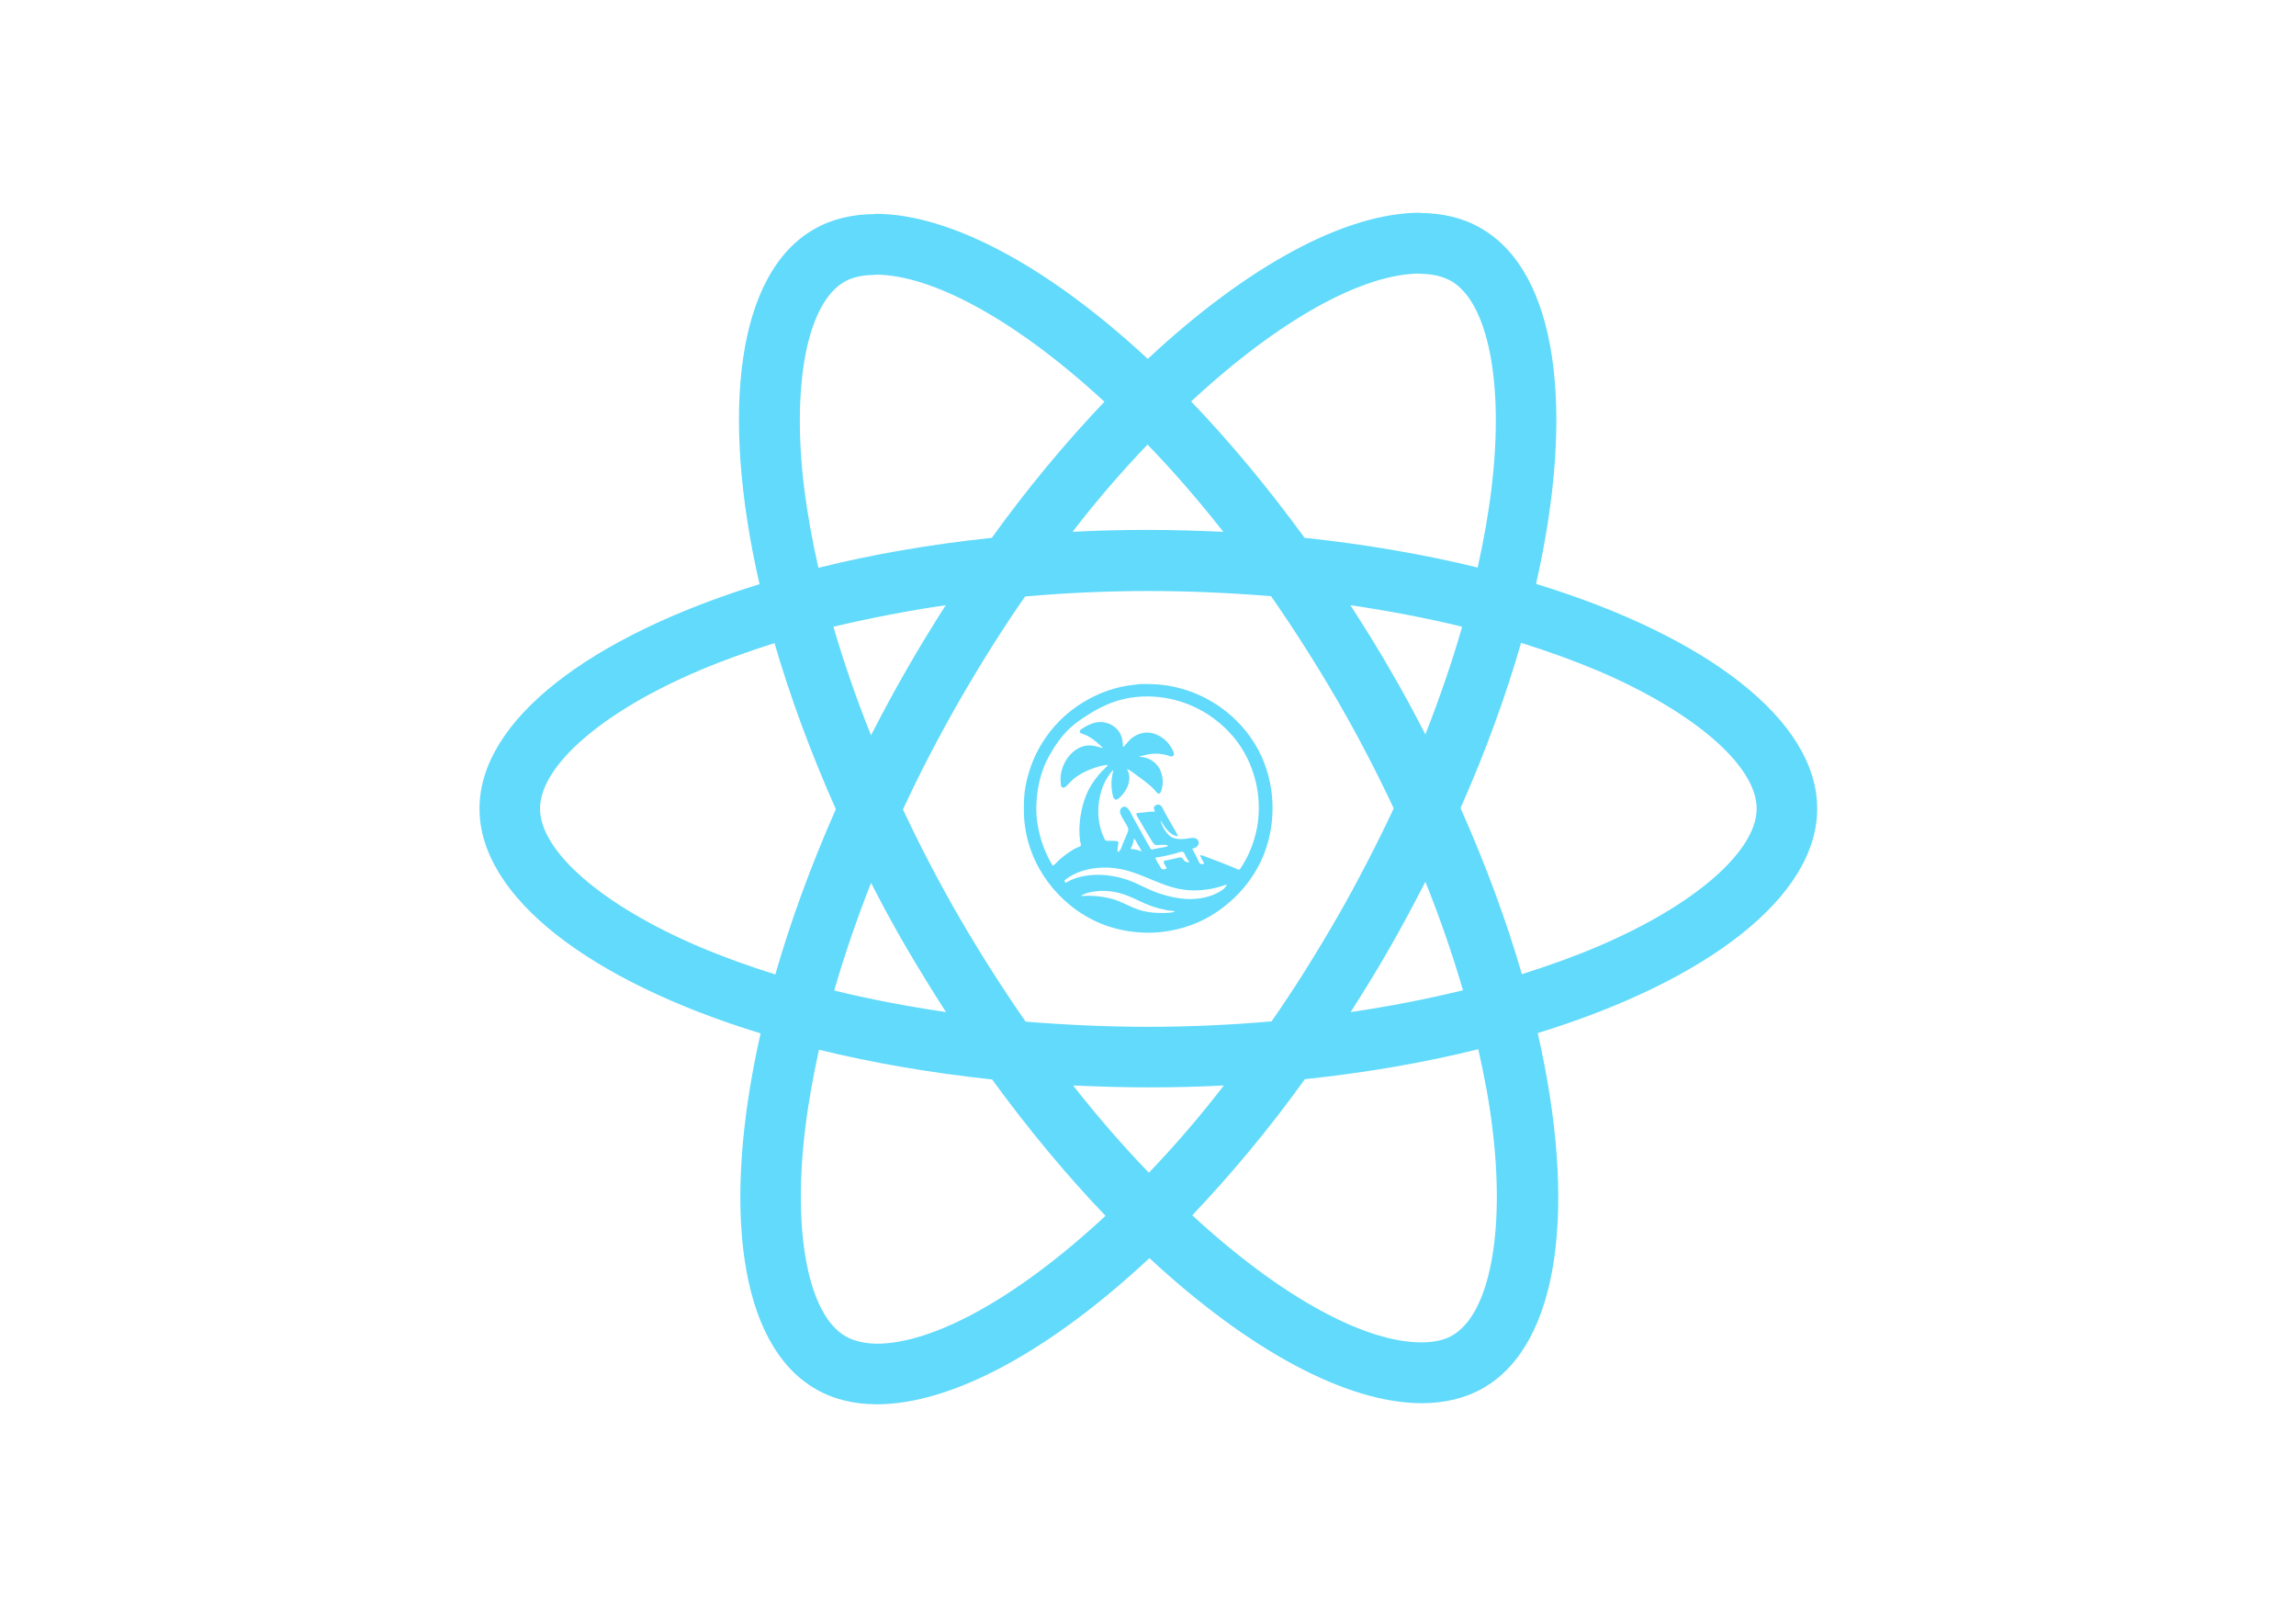
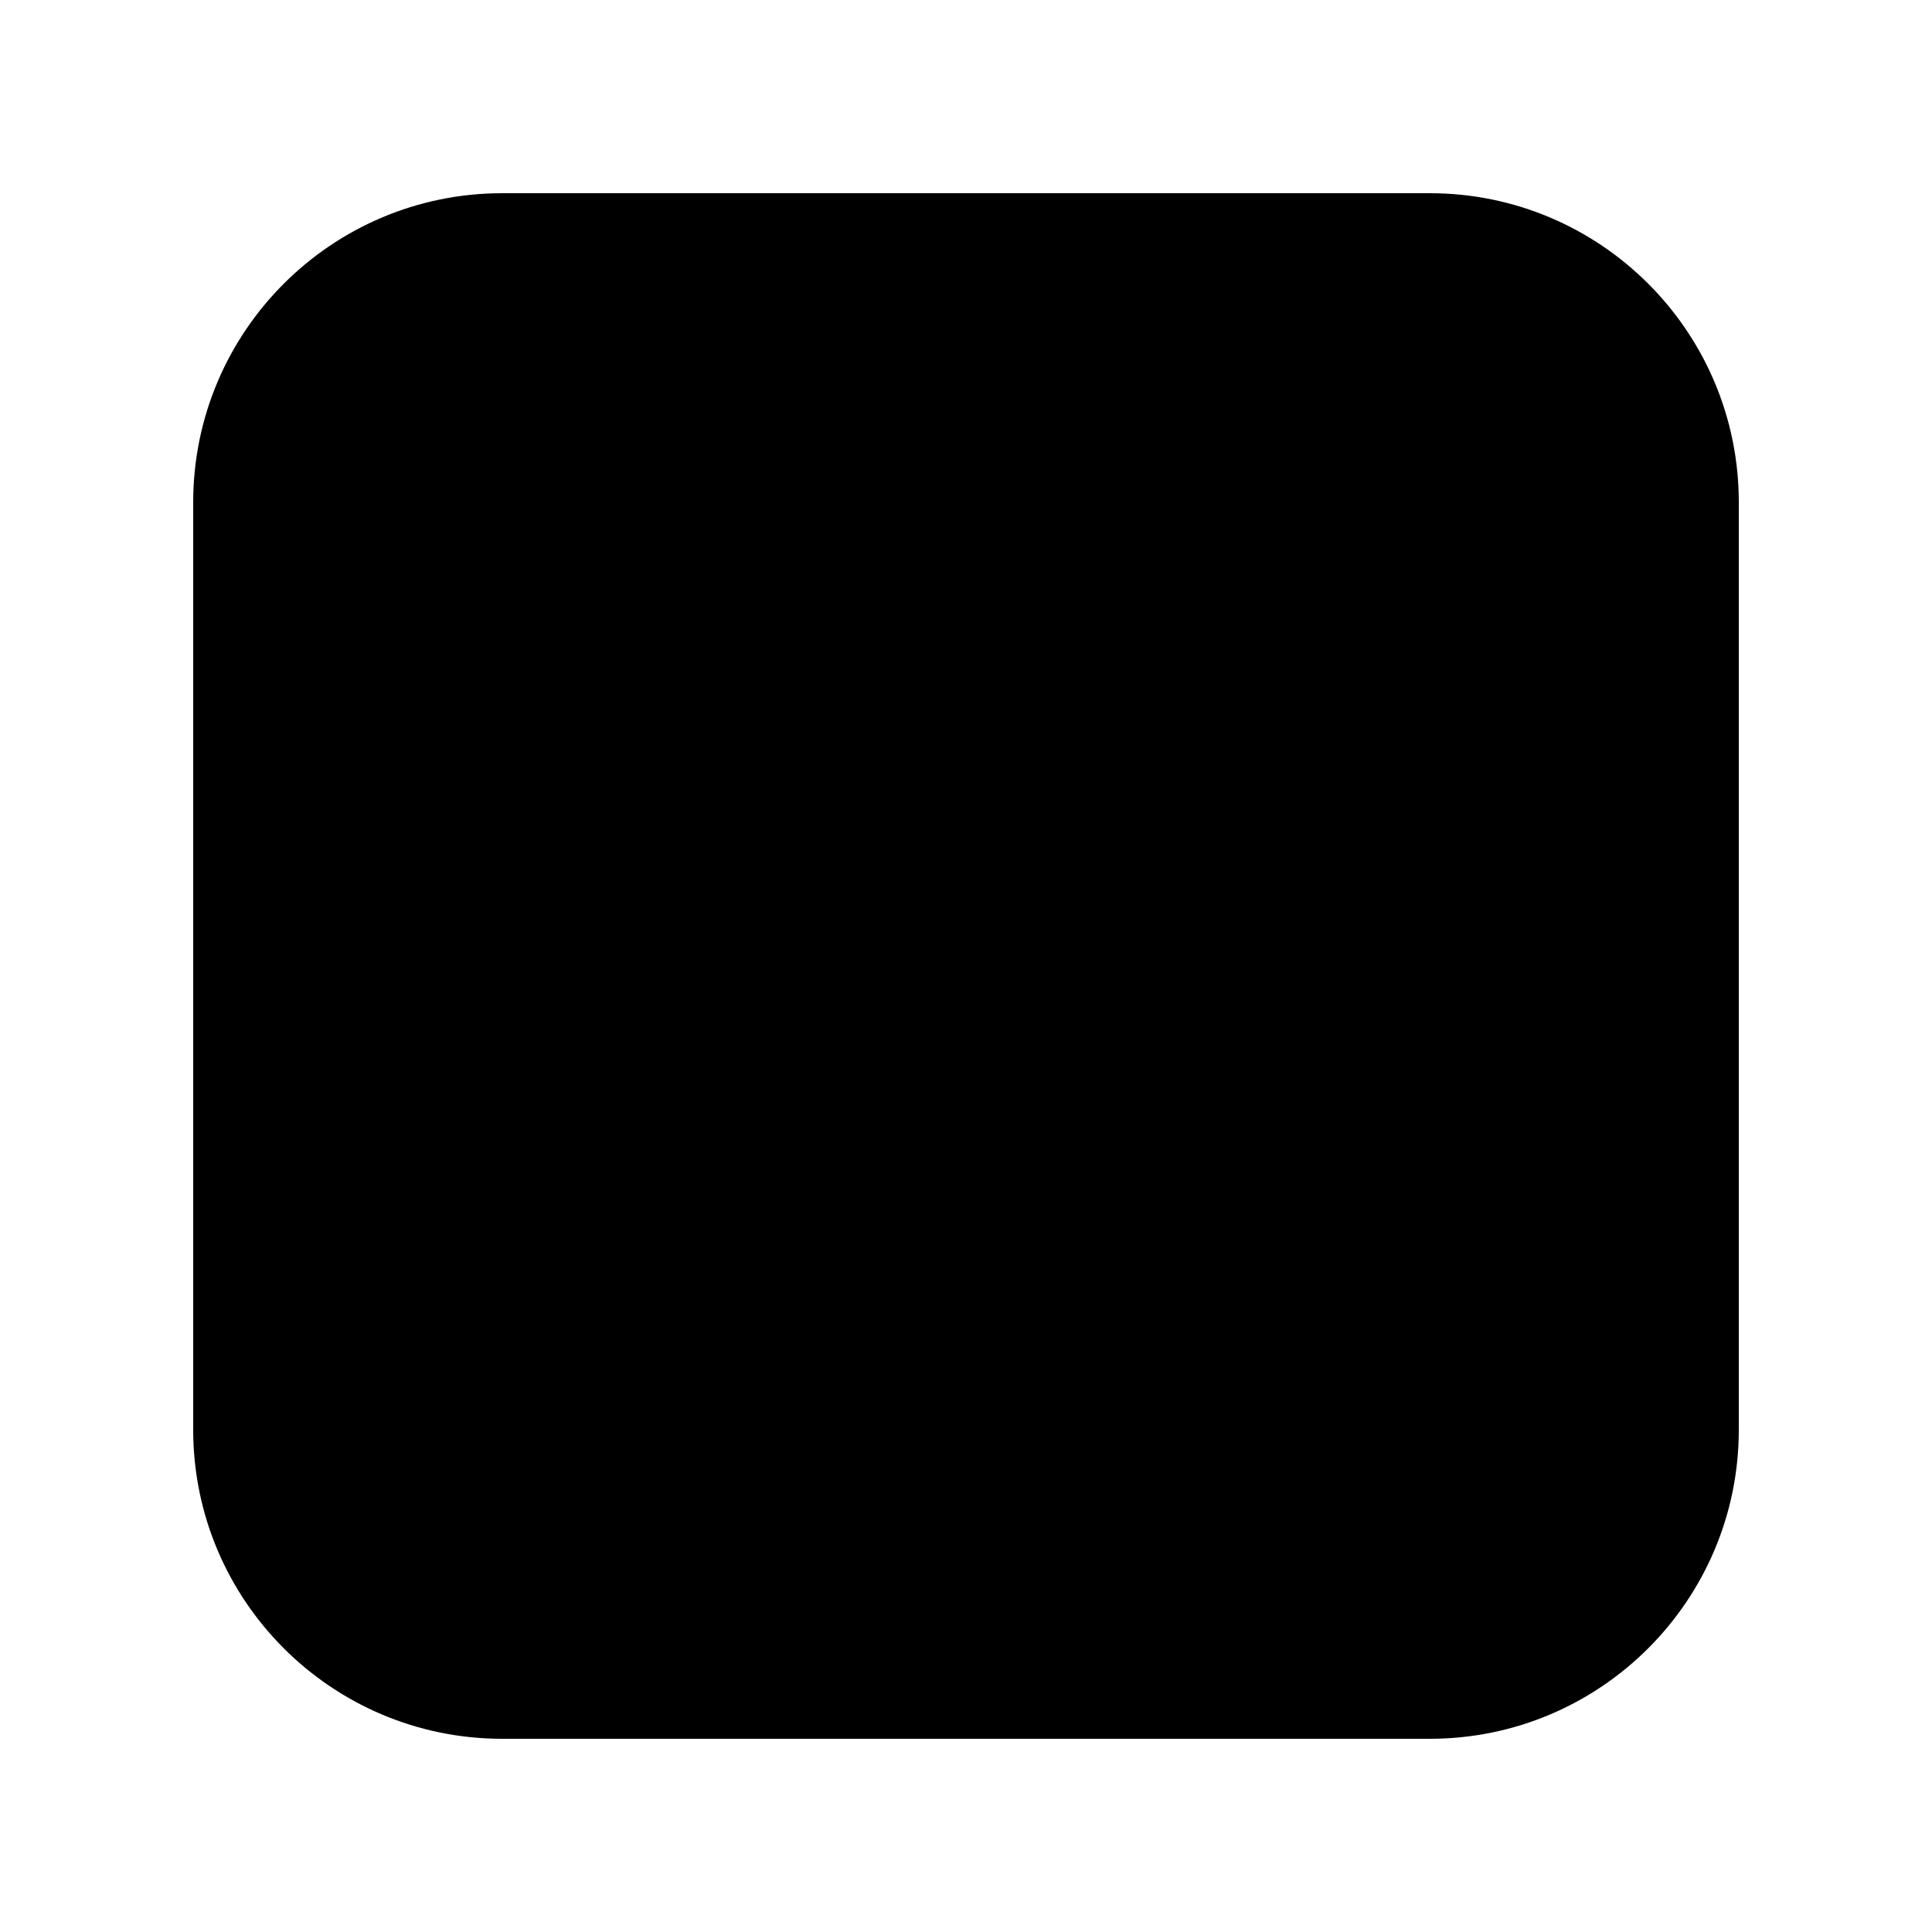
- <svg xmlns="http://www.w3.org/2000/svg" width="5355px" height="3786px" viewBox="0 0 5355 3786" version="1.1">
-   <g id="logo" stroke="none" fill="none" transform="translate(0.9778, 0)" fill-rule="evenodd" stroke-width="1">
-     <g id="Layer_1" transform="translate(1117.351, 496.0658)" fill="#61DAFB">
-       <g id="Group" fill-rule="nonzero">
-         <path d="M3119.934,1389.62 C3119.934,1182.926 2861.105,987.044 2464.277,865.571 C2555.853,461.087 2515.153,139.28 2335.817,36.251 C2294.481,12.084 2246.149,0.636 2193.366,0.636 L2193.366,142.46 C2222.619,142.46 2246.149,148.184 2265.863,158.995 C2352.351,208.602 2389.872,397.489 2360.619,640.434 C2353.623,700.216 2342.176,763.178 2328.186,827.412 C2203.541,796.885 2067.449,773.354 1924.362,758.09 C1838.51,640.434 1749.478,533.589 1659.81,440.099 C1867.127,247.397 2061.726,141.824 2194.002,141.824 L2194.002,0 C2019.117,0 1790.178,124.652 1558.695,340.886 C1327.212,125.924 1098.273,2.544 923.389,2.544 L923.389,144.368 C1055.029,144.368 1250.263,249.305 1457.58,440.735 C1368.548,534.225 1279.516,640.434 1194.936,758.09 C1051.213,773.354 915.121,796.885 790.477,828.048 C775.85,764.45 765.039,702.76 757.408,643.614 C727.518,400.669 764.403,211.782 850.255,161.539 C869.333,150.092 894.135,145.004 923.389,145.004 L923.389,3.18 C869.969,3.18 821.638,14.628 779.666,38.795 C600.966,141.824 560.901,462.995 653.113,866.207 C257.557,988.316 0,1183.562 0,1389.62 C0,1595.678 258.829,1792.197 655.657,1913.669 C564.081,2318.154 604.781,2639.961 784.117,2742.99 C825.453,2767.157 873.785,2778.605 927.204,2778.605 C1102.088,2778.605 1331.028,2653.952 1562.511,2437.718 C1793.994,2652.68 2022.933,2776.061 2197.817,2776.061 C2251.236,2776.061 2299.568,2764.613 2341.54,2740.446 C2520.24,2637.417 2560.305,2316.246 2468.093,1913.033 C2862.377,1791.561 3119.934,1595.678 3119.934,1389.62 L3119.934,1389.62 Z M2291.937,965.42 C2268.407,1047.462 2239.154,1132.048 2206.085,1216.633 C2180.011,1165.755 2152.665,1114.876 2122.776,1063.998 C2093.523,1013.119 2062.362,963.513 2031.2,915.178 C2121.504,928.534 2208.628,945.069 2291.937,965.42 Z M2000.675,1642.741 C1951.072,1728.599 1900.196,1810.004 1847.413,1885.686 C1752.658,1893.954 1656.63,1898.406 1559.967,1898.406 C1463.304,1898.406 1367.912,1893.954 1273.793,1886.322 C1221.01,1810.64 1169.498,1729.871 1119.895,1644.649 C1071.563,1561.335 1027.683,1476.75 987.619,1391.528 C1027.047,1306.307 1071.563,1221.085 1119.259,1137.772 C1168.862,1051.914 1219.738,970.508 1272.521,894.826 C1367.276,886.559 1463.304,882.107 1559.967,882.107 C1656.63,882.107 1752.022,886.559 1846.141,894.19 C1898.924,969.872 1950.436,1050.642 2000.039,1135.864 C2048.371,1219.177 2092.251,1303.763 2132.315,1388.984 C2092.251,1474.206 2048.371,1559.428 2000.675,1642.741 Z M2206.085,1560.063 C2240.425,1645.285 2269.679,1730.507 2293.845,1813.184 C2210.536,1833.536 2122.776,1850.707 2031.836,1864.063 C2062.998,1815.092 2094.159,1764.85 2123.412,1713.335 C2152.665,1662.457 2180.011,1610.942 2206.085,1560.063 Z M1561.239,2238.656 C1502.096,2177.602 1442.954,2109.552 1384.447,2035.142 C1441.682,2037.686 1500.188,2039.594 1559.331,2039.594 C1618.474,2039.594 1678.252,2038.322 1736.123,2035.142 C1678.888,2109.552 1619.746,2177.602 1561.239,2238.656 Z M1088.098,1864.063 C997.794,1850.707 910.67,1834.172 827.361,1813.82 C850.891,1731.779 880.144,1647.193 913.213,1562.607 C939.287,1613.486 966.633,1664.365 996.522,1715.243 C1026.411,1766.122 1056.936,1815.728 1088.098,1864.063 Z M1558.059,540.585 C1617.202,601.639 1676.344,669.689 1734.851,744.099 C1677.616,741.555 1619.11,739.647 1559.967,739.647 C1500.824,739.647 1441.046,740.919 1383.175,744.099 C1440.41,669.689 1499.552,601.639 1558.059,540.585 Z M1087.462,915.178 C1056.301,964.148 1025.139,1014.391 995.886,1065.906 C966.633,1116.784 939.287,1167.663 913.213,1218.541 C878.873,1133.32 849.619,1048.098 825.453,965.42 C908.762,945.705 996.522,928.534 1087.462,915.178 Z M511.934,1711.427 C286.81,1615.394 141.179,1489.47 141.179,1389.62 C141.179,1289.771 286.81,1163.211 511.934,1067.814 C566.625,1044.282 626.403,1023.295 688.09,1003.579 C724.339,1128.232 772.034,1257.972 831.177,1390.892 C772.67,1523.177 725.61,1652.281 689.998,1776.297 C627.039,1756.582 567.261,1734.959 511.934,1711.427 Z M854.071,2620.245 C767.583,2570.639 730.062,2381.752 759.315,2138.807 C766.311,2079.025 777.758,2016.062 791.748,1951.828 C916.393,1982.355 1052.485,2005.887 1195.572,2021.15 C1281.424,2138.807 1370.456,2245.652 1460.124,2339.141 C1252.807,2531.844 1058.208,2637.417 925.932,2637.417 C897.315,2636.781 873.149,2631.057 854.071,2620.245 L854.071,2620.245 Z M2362.526,2135.627 C2392.416,2378.572 2355.531,2567.459 2269.679,2617.701 C2250.601,2629.149 2225.799,2634.237 2196.545,2634.237 C2064.905,2634.237 1869.671,2529.3 1662.354,2337.869 C1751.386,2244.38 1840.418,2138.171 1924.998,2020.514 C2068.721,2005.251 2204.813,1981.719 2329.457,1950.556 C2344.084,2014.791 2355.531,2076.481 2362.526,2135.627 L2362.526,2135.627 Z M2607.364,1711.427 C2552.673,1734.959 2492.895,1755.946 2431.208,1775.661 C2394.959,1651.009 2347.264,1521.269 2288.121,1388.348 C2346.628,1256.064 2393.688,1126.96 2429.3,1002.943 C2492.259,1022.659 2552.037,1044.282 2608,1067.814 C2833.124,1163.847 2978.755,1289.771 2978.755,1389.62 C2978.755,1489.47 2832.488,1616.03 2607.364,1711.427 L2607.364,1711.427 Z" id="Shape" />
-       </g>
-       <path d="M1537.378,1099.483 C1545.027,1098.477 1553.107,1099.162 1560.816,1099.162 C1589.375,1099.162 1617.414,1103.603 1644.738,1112.019 C1679.61,1122.761 1712.09,1139.935 1740.757,1162.53 C1775.894,1190.223 1805.008,1226.547 1823.69,1267.313 C1858.642,1343.584 1858.386,1436.017 1822.577,1511.966 C1799.423,1561.073 1762.278,1602.174 1717.319,1632.147 C1680.636,1656.602 1637.733,1671.571 1594.082,1676.871 C1538.521,1683.618 1478.454,1673.759 1428.506,1648.109 C1334.74,1599.956 1270.993,1503.042 1269.732,1396.835 C1269.489,1376.359 1269.807,1355.76 1273.855,1335.483 C1280.447,1302.459 1291.94,1270.537 1309.202,1241.56 C1327.874,1210.214 1351.993,1182.552 1380.875,1160.25 C1414.745,1134.096 1454.109,1115.285 1495.795,1105.714 C1505.553,1103.474 1515.35,1102.202 1525.194,1100.998 L1528.67,1100.575 C1531.569,1100.222 1534.471,1099.865 1537.378,1099.483 Z M1440.288,1582.053 C1427.386,1583.439 1413.778,1585.791 1402.705,1593.051 C1405.197,1593.651 1408.055,1593.055 1410.655,1593.051 C1416.901,1593.04 1423.207,1592.805 1429.447,1593.079 C1445.067,1593.766 1461.342,1596.269 1476.426,1600.412 C1488.014,1603.595 1498.773,1608.627 1509.545,1613.664 L1512.239,1614.923 C1518.527,1617.854 1524.844,1620.735 1531.356,1623.199 C1550.985,1630.626 1570.524,1632.934 1591.345,1632.934 L1593.252,1632.933 C1603.099,1632.92 1612.867,1632.729 1622.424,1630.034 C1617.115,1627.201 1609.514,1627.733 1603.632,1626.553 C1590.871,1623.992 1578.323,1620.866 1566.049,1616.479 C1546.69,1609.559 1528.857,1599.168 1509.673,1591.908 C1487.816,1583.637 1463.594,1579.55 1440.288,1582.053 Z M1459.803,1527.061 C1434.235,1527.061 1408.376,1531.573 1385.358,1543.194 C1379.782,1546.01 1374.481,1549.365 1369.458,1553.083 C1367.927,1554.216 1365.213,1555.672 1364.647,1557.643 C1364.073,1559.641 1366.125,1561.315 1367.289,1562.594 C1373.043,1559.522 1378.509,1556.271 1384.636,1553.938 C1424.261,1538.859 1472.298,1542.02 1511.842,1555.846 C1531.562,1562.742 1549.732,1573.054 1568.94,1581.141 C1590.422,1590.185 1612.363,1596.049 1635.434,1599.056 C1662.648,1602.602 1693.675,1599.728 1718.552,1587.426 C1727.293,1583.104 1739.429,1576.516 1743.125,1566.945 C1738.56,1567.344 1734.453,1569.304 1730.116,1570.655 C1723.219,1572.803 1716.24,1574.624 1709.156,1576.046 C1685.145,1580.865 1659.612,1581.86 1635.434,1577.486 C1610.812,1573.033 1588.074,1563.725 1565.311,1554.267 L1562.275,1553.005 C1550.637,1548.168 1538.971,1543.347 1527.02,1539.168 C1505.554,1531.662 1482.548,1527.061 1459.803,1527.061 Z M1504.614,1133.608 C1473.965,1140.391 1446.51,1153.598 1420.051,1170.248 C1404.69,1179.913 1389.996,1189.815 1376.685,1202.255 C1356.89,1220.756 1341.761,1243.243 1328.567,1266.73 C1314.972,1290.929 1306.255,1319.132 1302.042,1346.497 C1297.909,1373.344 1297.228,1401.571 1301.963,1428.44 C1307.881,1462.032 1319.145,1493.555 1336.933,1522.71 C1342.911,1519.913 1347.155,1513.536 1352.111,1509.24 C1362.119,1500.567 1372.626,1492.528 1383.913,1485.59 C1388.091,1483.022 1392.384,1481.028 1396.923,1479.201 C1398.635,1478.511 1401.434,1477.881 1402.24,1475.997 C1403.521,1473.005 1401.152,1467.798 1400.745,1464.698 C1399.584,1455.831 1398.883,1446.814 1399.102,1437.867 C1399.738,1411.81 1404.598,1385.389 1413.853,1361 C1420.826,1342.623 1431.48,1325.938 1444.101,1310.964 C1448.383,1305.883 1452.936,1301.154 1457.635,1296.462 C1458.213,1295.884 1458.821,1295.324 1459.436,1294.767 L1460.176,1294.098 C1462.275,1292.204 1464.361,1290.279 1465.585,1287.759 C1456.523,1287.765 1447.46,1290.383 1438.843,1293.041 C1420.279,1298.766 1402.196,1307.262 1386.804,1319.249 C1379.783,1324.718 1374.641,1331.885 1368.001,1337.64 C1365.965,1339.406 1362.316,1341.772 1359.502,1340.44 C1355.25,1338.428 1355.906,1330.045 1355.419,1326.193 C1353.545,1311.373 1359.149,1292.629 1366.27,1279.783 C1377.702,1259.161 1398.84,1241.553 1423.665,1242.168 C1434.386,1242.433 1443.771,1246.165 1454.021,1248.601 C1451.422,1244.902 1447.937,1242.206 1444.625,1239.174 C1436.509,1231.745 1427.632,1224.959 1417.883,1219.827 C1415.268,1218.45 1412.519,1217.434 1409.75,1216.46 L1408.087,1215.878 C1407.256,1215.587 1406.424,1215.294 1405.596,1214.991 C1403.513,1214.228 1400.891,1213.179 1400.108,1210.861 C1398.657,1206.567 1406.375,1202.59 1409.21,1200.78 C1420.168,1193.78 1433.605,1188.023 1446.793,1187.698 C1467.403,1187.192 1487.541,1198.648 1496.031,1218.144 C1499.419,1225.924 1500.098,1234.211 1500.709,1242.527 L1500.823,1244.086 C1500.881,1244.866 1500.939,1245.646 1501,1246.425 C1507.473,1241.139 1512.026,1233.359 1518.347,1227.697 C1533.128,1214.455 1553.359,1208.576 1572.554,1214.537 C1589.901,1219.924 1604.977,1231.916 1613.851,1247.876 C1616.172,1252.051 1622.649,1262.256 1617.97,1266.415 C1614.308,1269.671 1609.663,1267.134 1605.801,1265.783 C1601.812,1264.39 1597.644,1263.691 1593.514,1262.861 C1583.011,1260.752 1570.793,1260.971 1560.267,1262.825 C1553.461,1264.023 1546.81,1266.45 1540.029,1267.455 L1540.029,1268.905 C1558.571,1269.059 1576.507,1279.656 1585.655,1295.736 C1589.445,1302.398 1591.338,1310.023 1592.79,1317.491 C1594.586,1326.721 1593.324,1336.776 1590.806,1345.772 C1589.962,1348.788 1588.43,1353.901 1584.83,1354.596 C1582.285,1355.087 1580.124,1352.548 1578.671,1350.837 C1574.863,1346.351 1571.24,1342.087 1566.772,1338.213 C1555.466,1328.414 1543.512,1319.375 1531.356,1310.659 C1524.902,1306.031 1517.833,1300.014 1510.396,1297.186 C1512.487,1302.232 1514.535,1306.923 1515.247,1312.415 C1517.338,1328.568 1510.588,1343.773 1500.455,1355.924 C1497.363,1359.633 1494.056,1363.368 1490.159,1366.249 C1488.543,1367.444 1486.515,1369.004 1484.377,1368.667 C1477.674,1367.606 1476.876,1357.484 1475.848,1352.298 C1472.367,1334.734 1473.765,1317.29 1478.595,1300.087 C1474.298,1302.27 1471.192,1307.046 1468.494,1310.964 C1462.558,1319.586 1457.408,1328.705 1453.714,1338.52 C1439.005,1377.62 1439.147,1423.417 1458.202,1461.058 C1460.33,1465.262 1463.559,1464.698 1467.753,1464.698 C1472.809,1464.698 1477.913,1464.444 1482.931,1465.115 C1484.884,1465.376 1487.596,1465.144 1489.142,1466.585 C1490.993,1468.313 1490.006,1471.274 1489.58,1473.4 C1488.389,1479.341 1487.991,1484.742 1487.991,1490.803 C1495.902,1489.575 1498.095,1476.869 1500.899,1470.499 C1504.077,1463.283 1507.311,1456.06 1510.251,1448.744 C1511.696,1445.149 1513.63,1441.129 1513.122,1437.142 C1512.553,1432.661 1509.321,1427.91 1507.069,1424.089 C1502.806,1416.857 1497.961,1409.415 1494.823,1401.609 C1492.314,1395.369 1494.65,1387.571 1501.724,1385.342 C1505.625,1384.112 1509.788,1386.524 1512.327,1389.349 C1515.933,1393.361 1518.674,1398.7 1521.268,1403.887 L1522.006,1405.364 C1522.986,1407.324 1523.955,1409.242 1524.953,1411.036 L1555.106,1465.423 C1557.667,1470.028 1560.233,1474.629 1562.853,1479.201 C1563.875,1480.985 1564.916,1483.739 1567.009,1484.5 C1568.874,1485.177 1571.422,1484.214 1573.276,1483.842 C1578.091,1482.876 1582.899,1481.833 1587.732,1480.959 C1593.522,1479.911 1602.35,1480.107 1606.523,1475.575 C1600.419,1473.638 1593.363,1473.753 1587.009,1474.189 C1586.223,1474.243 1585.42,1474.344 1584.609,1474.451 L1583.912,1474.543 C1581.004,1474.924 1578.034,1475.228 1575.456,1473.587 C1570.236,1470.264 1566.767,1462.589 1563.574,1457.446 C1555.701,1444.765 1548.283,1431.892 1540.744,1419.013 C1538.341,1414.907 1535.866,1410.833 1533.536,1406.685 C1532.636,1405.081 1531.301,1402.967 1532.591,1401.199 C1533.932,1399.36 1536.841,1399.234 1539.486,1399.229 L1540.639,1399.229 C1541.481,1399.227 1542.264,1399.213 1542.92,1399.126 C1553.681,1397.708 1564.591,1396.533 1575.445,1396.533 C1574.6,1393.589 1572.184,1390.261 1572.956,1387.109 C1574.685,1380.056 1584.815,1377.849 1589.526,1382.91 C1592.688,1386.307 1594.526,1390.983 1596.584,1395.083 C1599.299,1400.494 1602.391,1405.726 1605.299,1411.036 C1610.389,1420.333 1615.948,1429.375 1621.182,1438.592 C1621.649,1439.416 1622.132,1440.235 1622.62,1441.053 L1623.353,1442.281 C1625.556,1445.967 1627.742,1449.687 1628.929,1453.82 C1610.75,1452.987 1597.104,1431.847 1589.177,1417.562 C1588.545,1419.85 1589.573,1421.891 1590.394,1424.089 C1592.102,1428.654 1594.143,1433.001 1596.712,1437.142 C1600.381,1443.055 1604.586,1449.144 1610.137,1453.437 C1619.988,1461.054 1632.977,1461.097 1644.83,1460.282 C1652.43,1459.759 1661.927,1456.293 1669.404,1458.645 C1676.868,1460.993 1679.872,1469.239 1675.439,1475.574 C1672.119,1480.32 1667.687,1482.112 1662.176,1482.827 C1666.073,1491.201 1671.179,1498.974 1674.879,1507.482 C1676.421,1511.027 1678.028,1516.459 1681.722,1518.329 C1684.181,1519.573 1687.705,1518.414 1690.364,1518.359 C1687.695,1511.286 1682.699,1505.284 1680.245,1498.055 C1687.726,1498.398 1694.962,1502.309 1701.928,1504.805 C1717.739,1510.47 1733.32,1516.744 1748.907,1523 C1754.465,1525.23 1760.055,1527.438 1765.531,1529.862 C1767.534,1530.749 1770.308,1532.822 1772.523,1531.546 C1774.33,1530.504 1775.499,1528.019 1776.613,1526.336 C1779.73,1521.627 1782.553,1516.738 1785.35,1511.833 C1796.549,1492.19 1804.763,1470.666 1810.25,1448.744 C1828.35,1376.443 1812.823,1296.668 1769.329,1236.273 C1752.618,1213.069 1731.602,1193.008 1708.433,1176.395 C1650.449,1134.821 1574.377,1118.171 1504.614,1133.608 Z M1623.147,1494.16 C1607.776,1498.175 1591.935,1501.813 1576.167,1503.856 C1578.241,1510.929 1583.308,1517.808 1587.018,1524.161 C1588.452,1526.617 1589.986,1529.906 1592.82,1530.972 C1596.021,1532.176 1599.889,1530.222 1602.91,1529.237 C1601.511,1525.403 1599.158,1521.954 1597.232,1518.359 C1596.438,1516.877 1595.21,1515.122 1595.864,1513.362 C1597.101,1510.037 1602.235,1510.232 1605.078,1509.655 C1612.571,1508.132 1619.986,1506.231 1627.484,1504.726 C1630.246,1504.172 1634.092,1502.669 1636.869,1503.597 C1640.506,1504.813 1641.615,1509.156 1644.259,1511.547 C1647.29,1514.289 1651.823,1514.71 1655.671,1515.459 C1653.323,1510.165 1649.42,1505.533 1646.918,1500.23 C1645.463,1497.146 1644.268,1492.609 1641.082,1490.827 C1636.694,1488.371 1627.632,1492.988 1623.147,1494.16 Z M1526.297,1458.896 C1525.573,1468.09 1522.758,1475.57 1518.347,1483.552 C1523.402,1484.193 1528.559,1484.421 1533.525,1485.654 C1537.246,1486.578 1540.676,1488.34 1544.366,1489.353 C1542.393,1483.945 1538.732,1479.12 1535.896,1474.125 C1533.032,1469.083 1530.469,1462.956 1526.297,1458.896 Z" id="Combined-Shape-Copy" fill-rule="nonzero" />
-     </g>
-   </g>
+ <svg xmlns="http://www.w3.org/2000/svg" width="200" height="200" viewBox="0 0 200 200">
+   <rect x="20" y="20" width="160" height="160" rx="32" fill="oklch(0.18 0.01 60)" stroke="oklch(0.75 0.15 190)" stroke-width="3" />
+   <text x="50" y="140" font-family="JetBrains Mono, monospace" font-size="80" font-weight="700" fill="oklch(0.75 0.15 190)">c/</text>
</svg>
